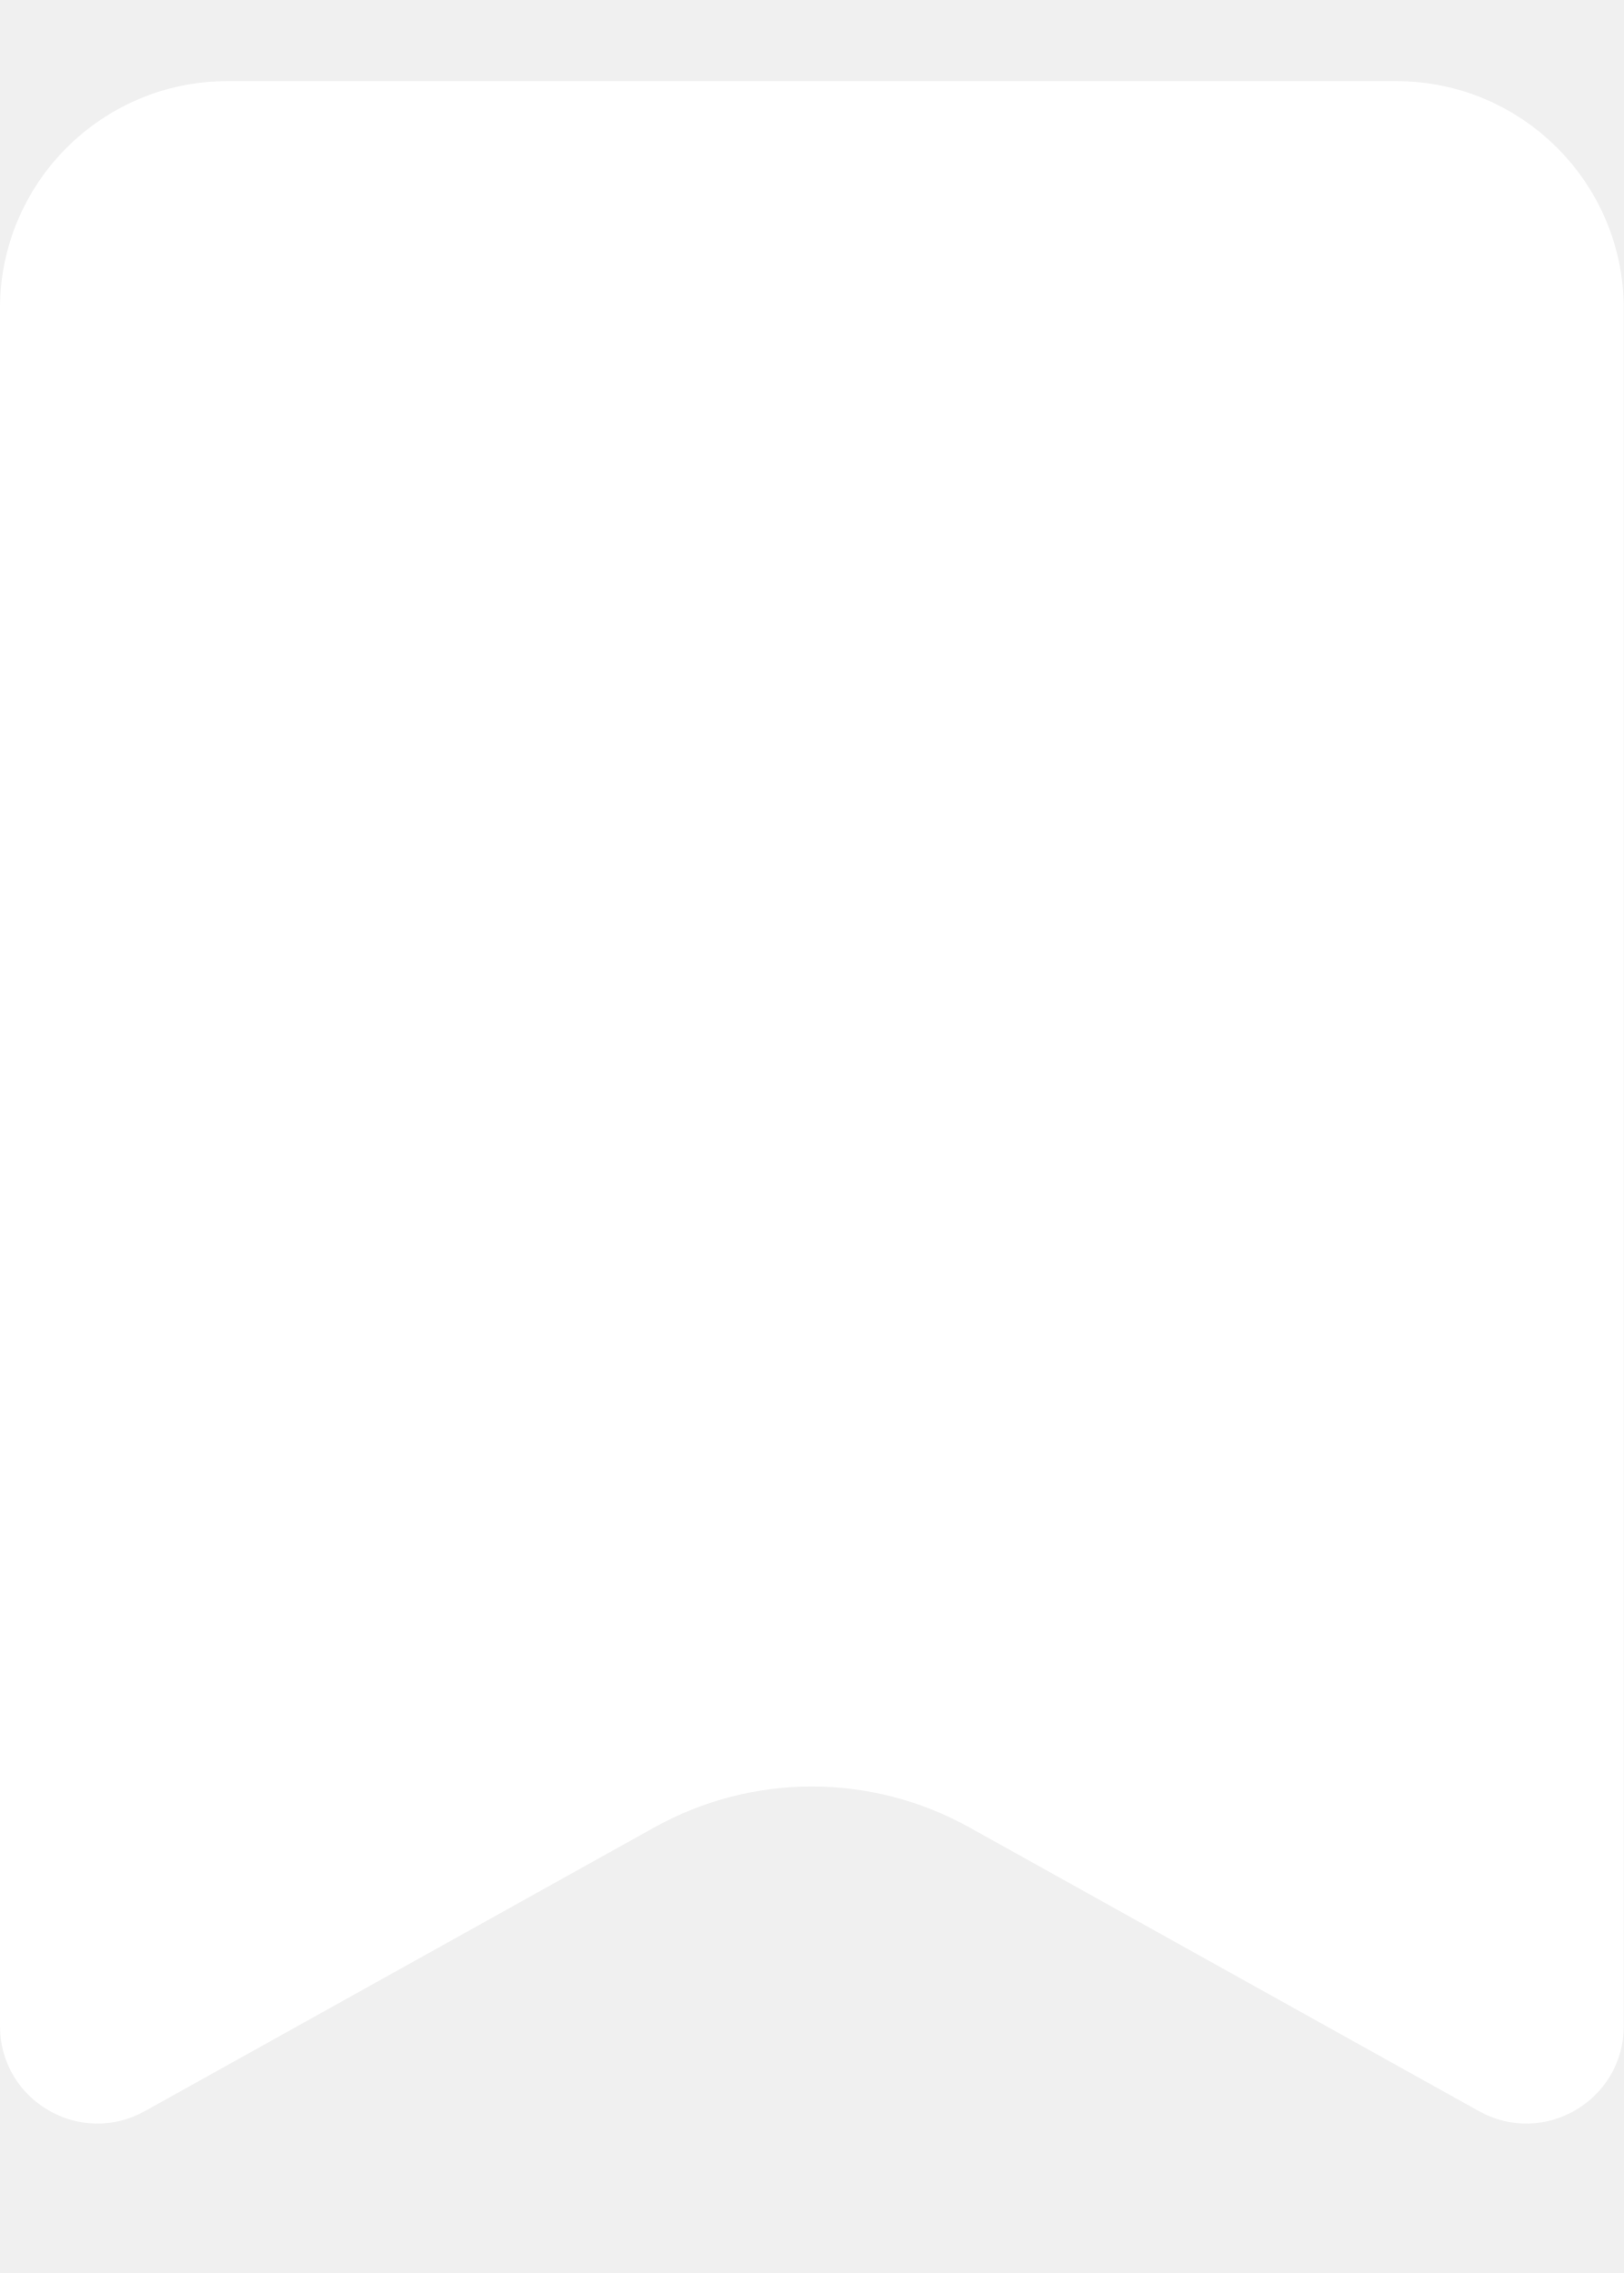
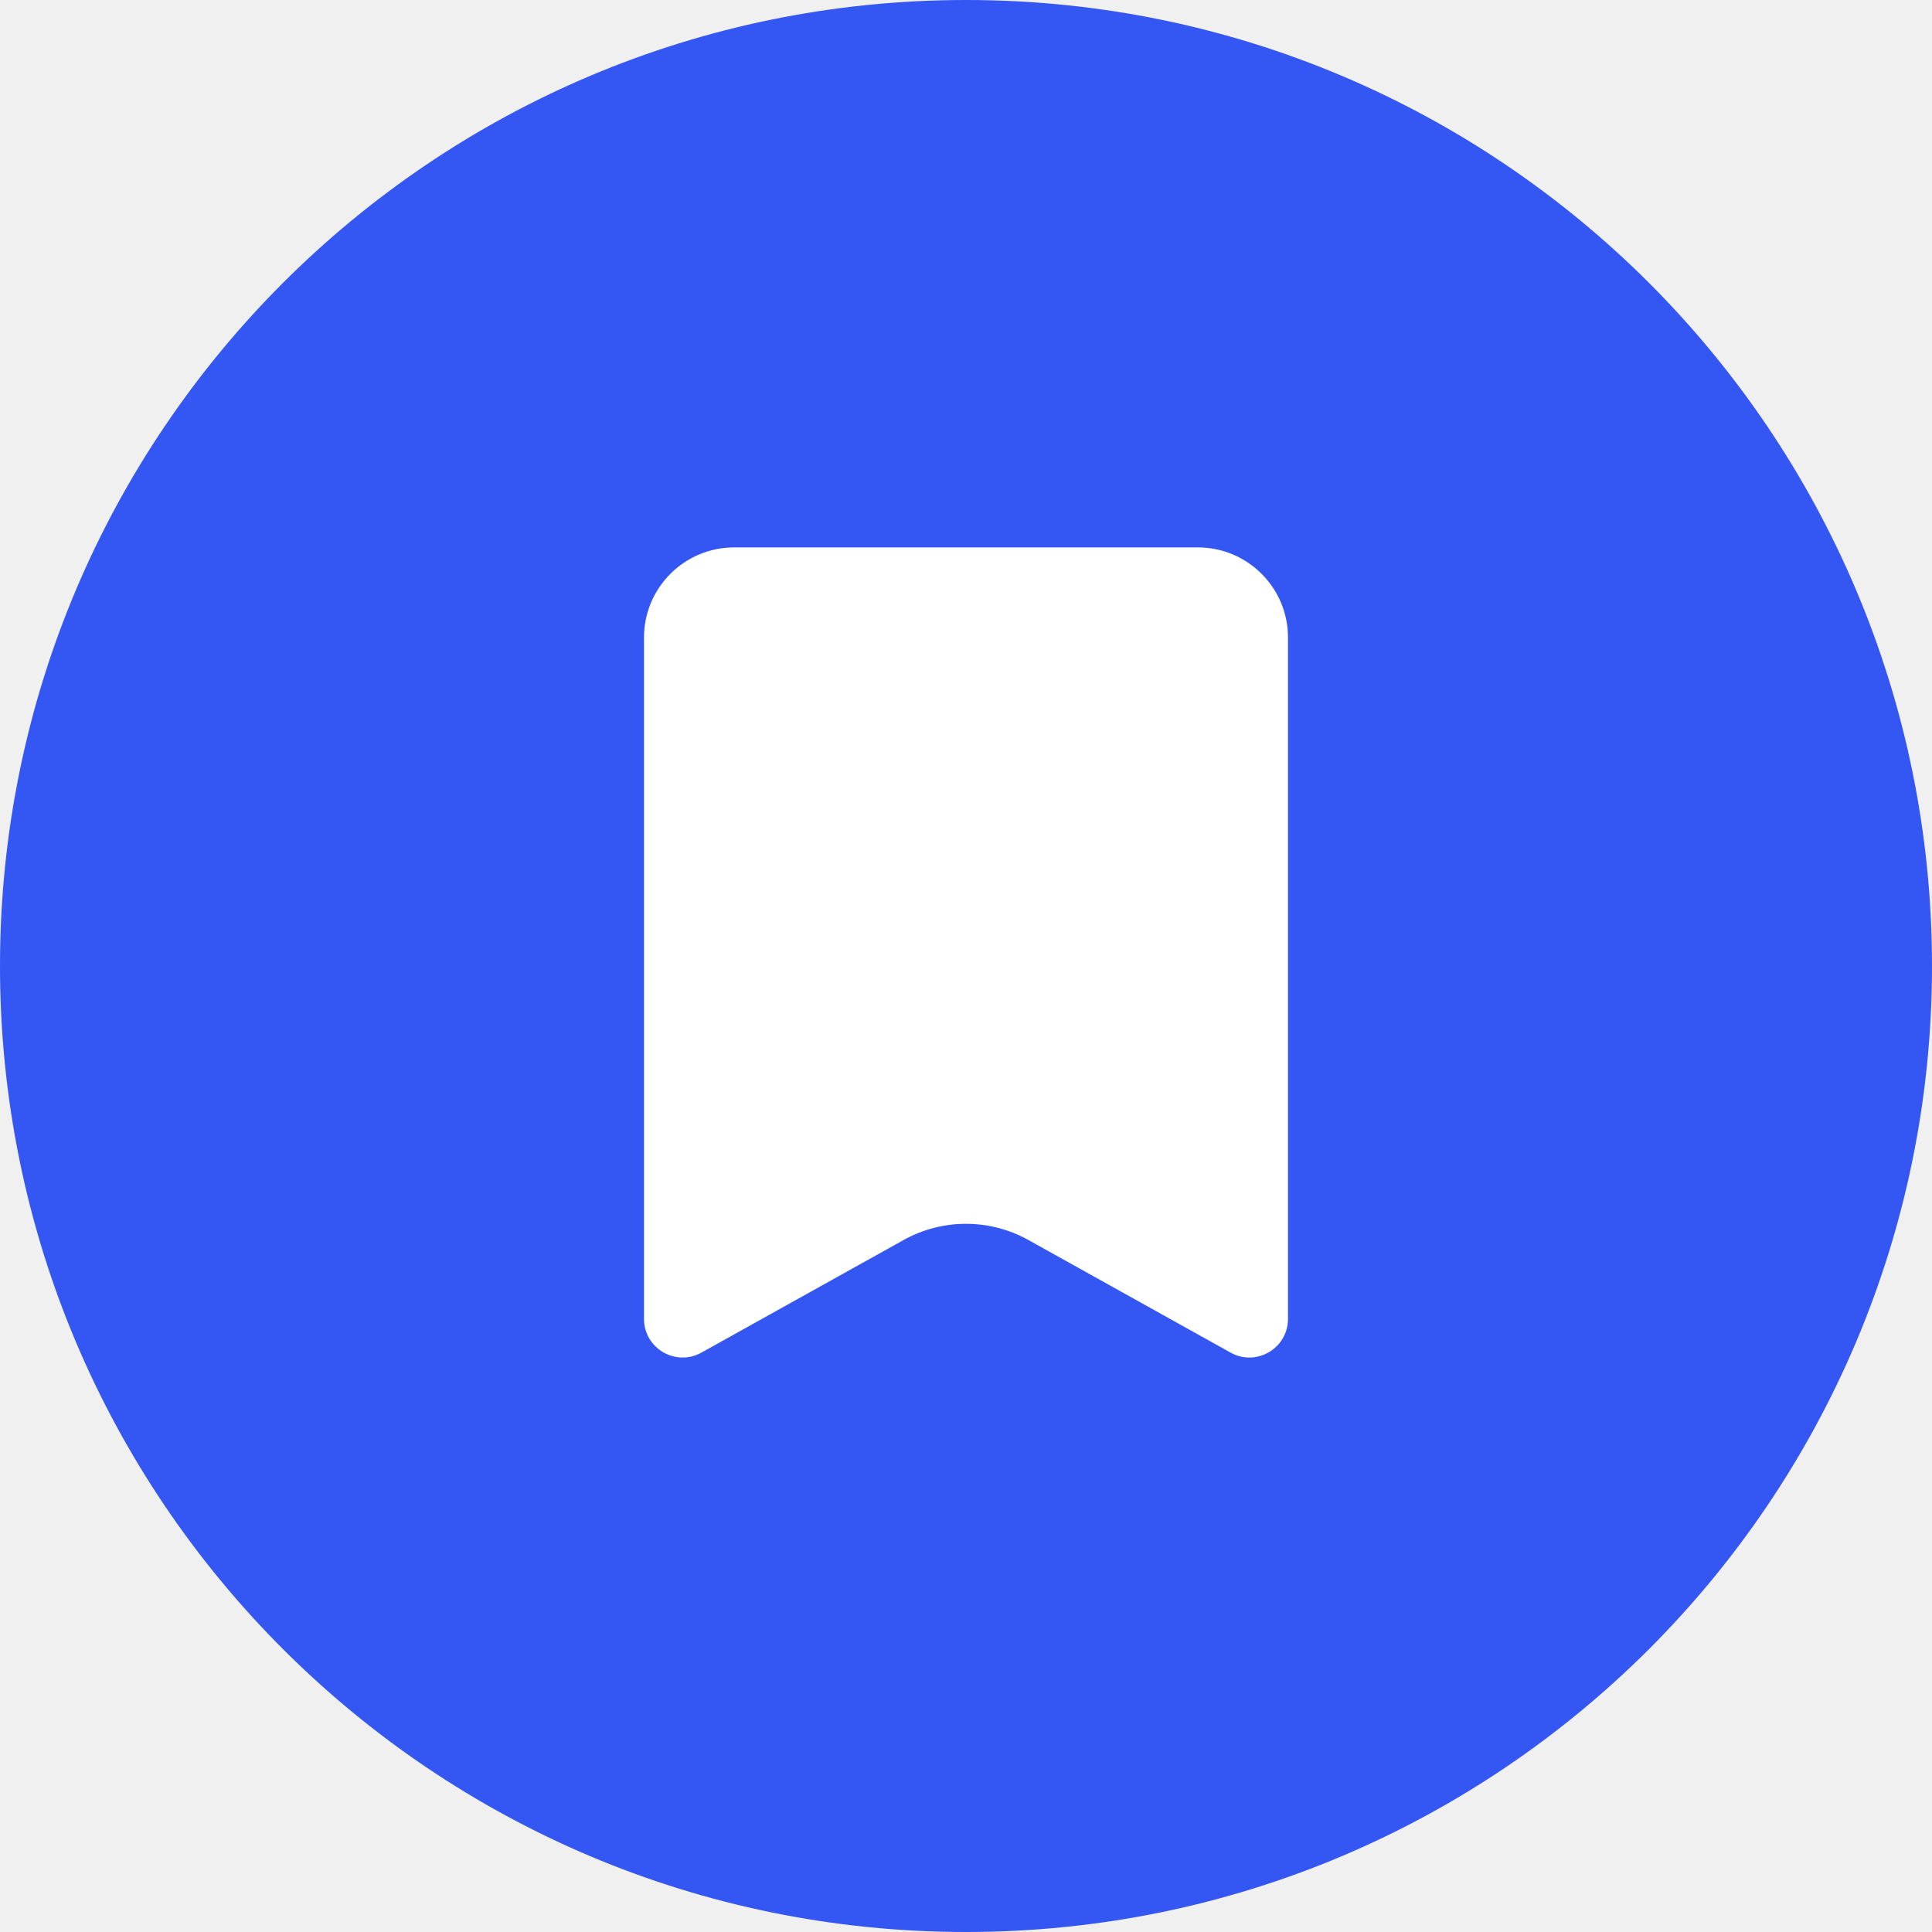
- <svg xmlns="http://www.w3.org/2000/svg" width="10" height="14" viewBox="0 0 10 14" fill="none">
-   <path d="M0 1.9C0 1.127 0.627 0.5 1.4 0.5H8.6C9.373 0.5 10 1.127 10 1.9V12.479C10 12.937 9.508 13.226 9.108 13.003L5.973 11.257C5.368 10.919 4.632 10.919 4.027 11.257L0.892 13.003C0.492 13.226 0 12.937 0 12.479V1.9Z" fill="white" />
+ <svg xmlns="http://www.w3.org/2000/svg" width="30" height="30" viewBox="0 0 30 30" fill="none">
+   <rect width="30" height="30" rx="15" fill="#3456F3" />
+   <path d="M10 9.9C10 9.127 10.627 8.5 11.4 8.5H18.6C19.373 8.5 20 9.127 20 9.9V20.479C20 20.937 19.508 21.226 19.108 21.003L15.973 19.257C15.368 18.919 14.632 18.919 14.027 19.257L10.892 21.003C10.492 21.226 10 20.937 10 20.479V9.9Z" fill="white" />
</svg>
